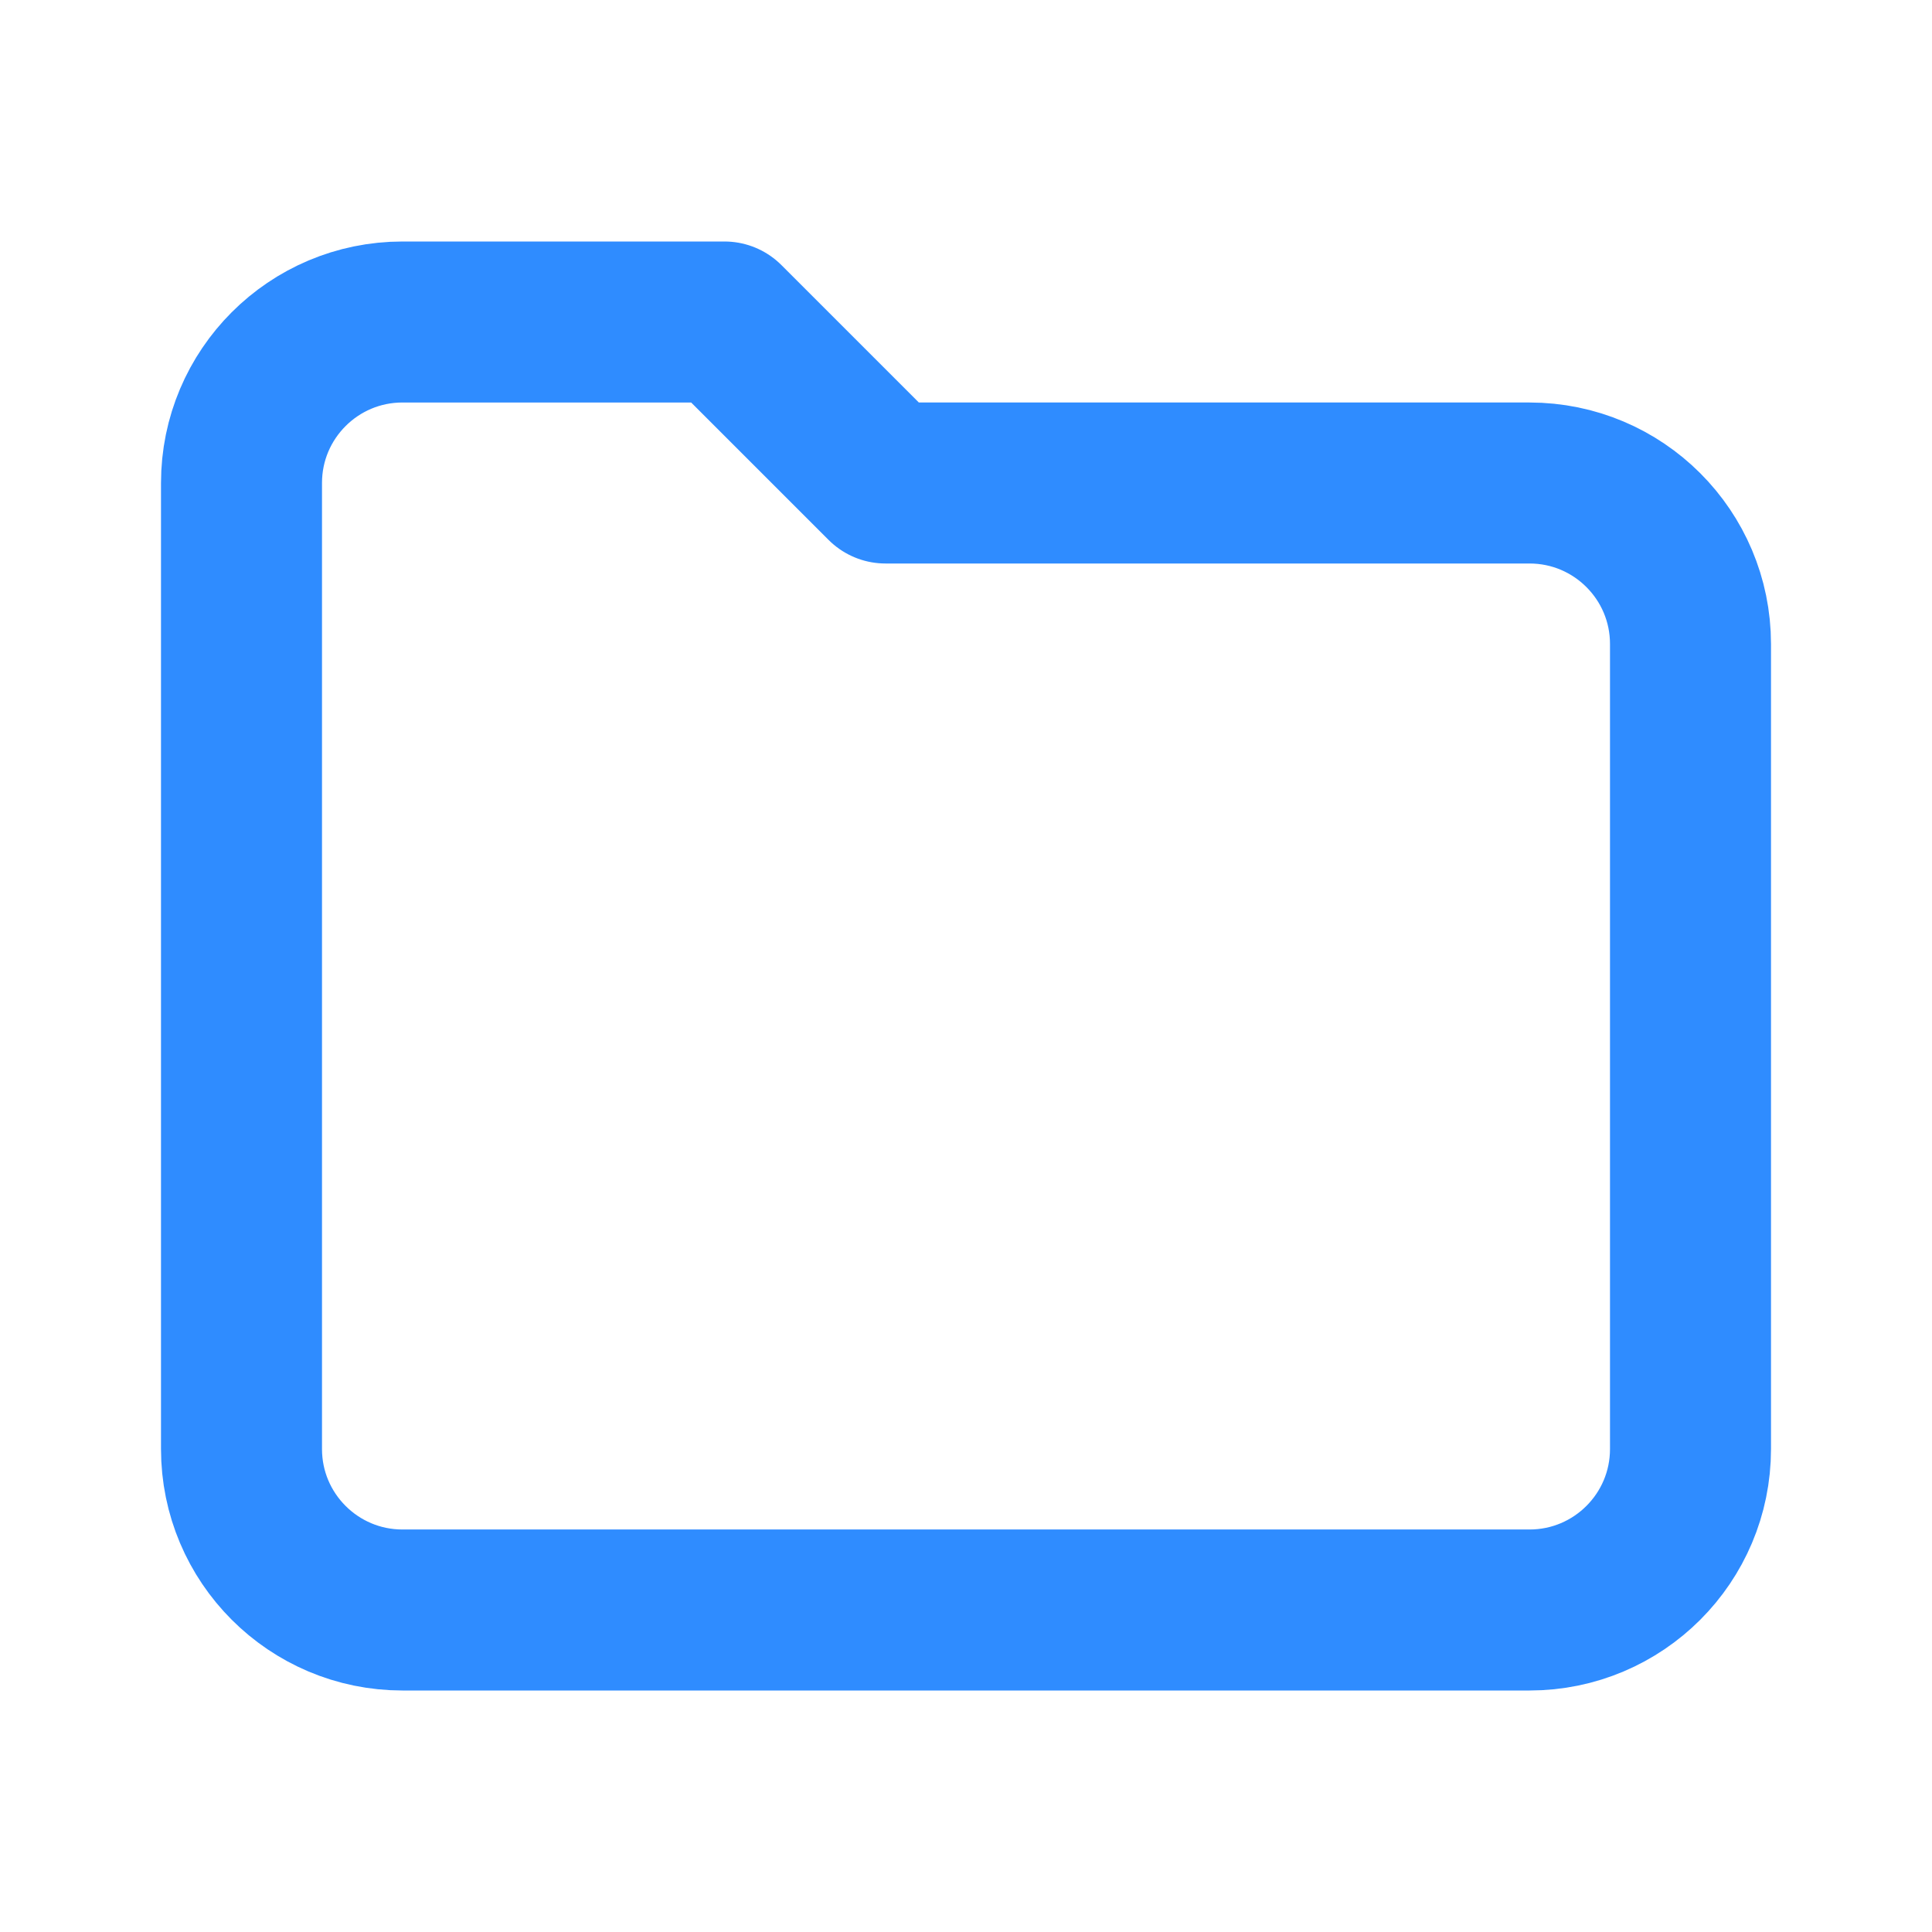
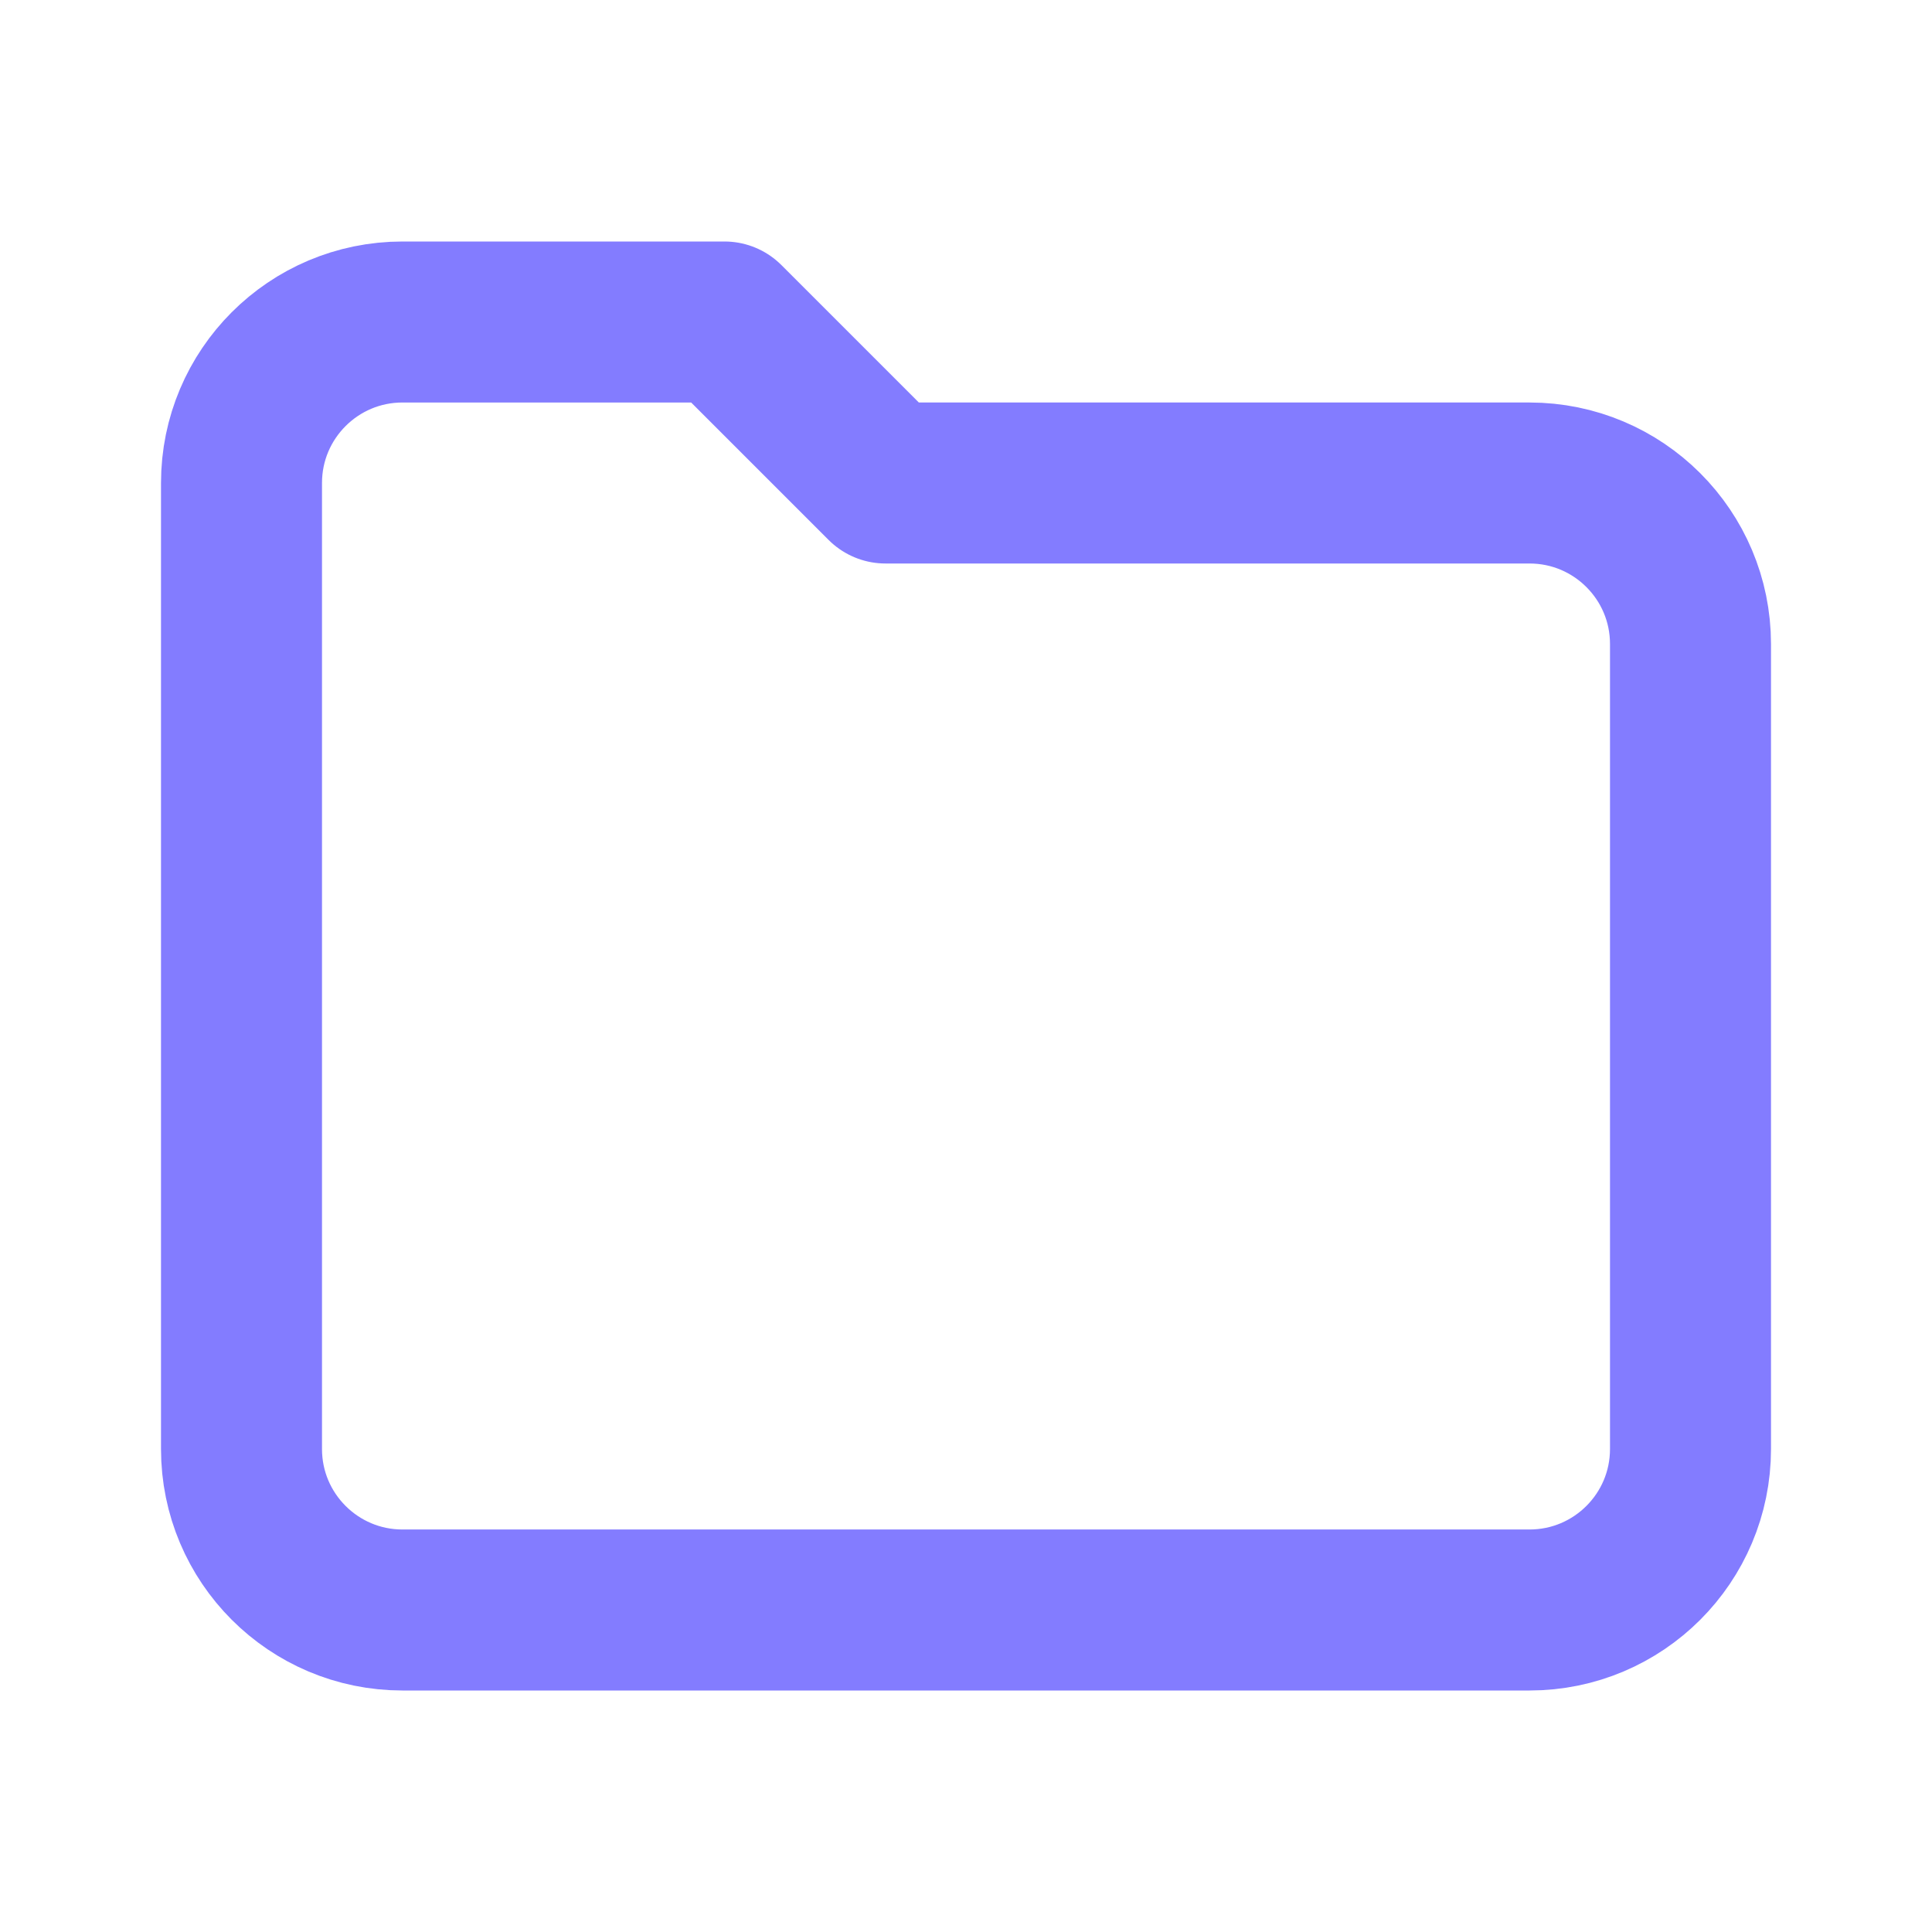
- <svg xmlns="http://www.w3.org/2000/svg" width="48" height="48" viewBox="0 0 24 24" fill="none" stroke="#2f8cff" stroke-width="2" stroke-linecap="round" stroke-linejoin="round">
+ <svg xmlns="http://www.w3.org/2000/svg" width="48" height="48" viewBox="0 0 24 24" fill="none" stroke="#837cff" stroke-width="2" stroke-linecap="round" stroke-linejoin="round">
  <path d="M3 6a2 2 0 0 1 2-2h4l2 2h8a2 2 0 0 1 2 2v10a2 2 0 0 1-2 2H5a2 2 0 0 1-2-2z" />
</svg>
